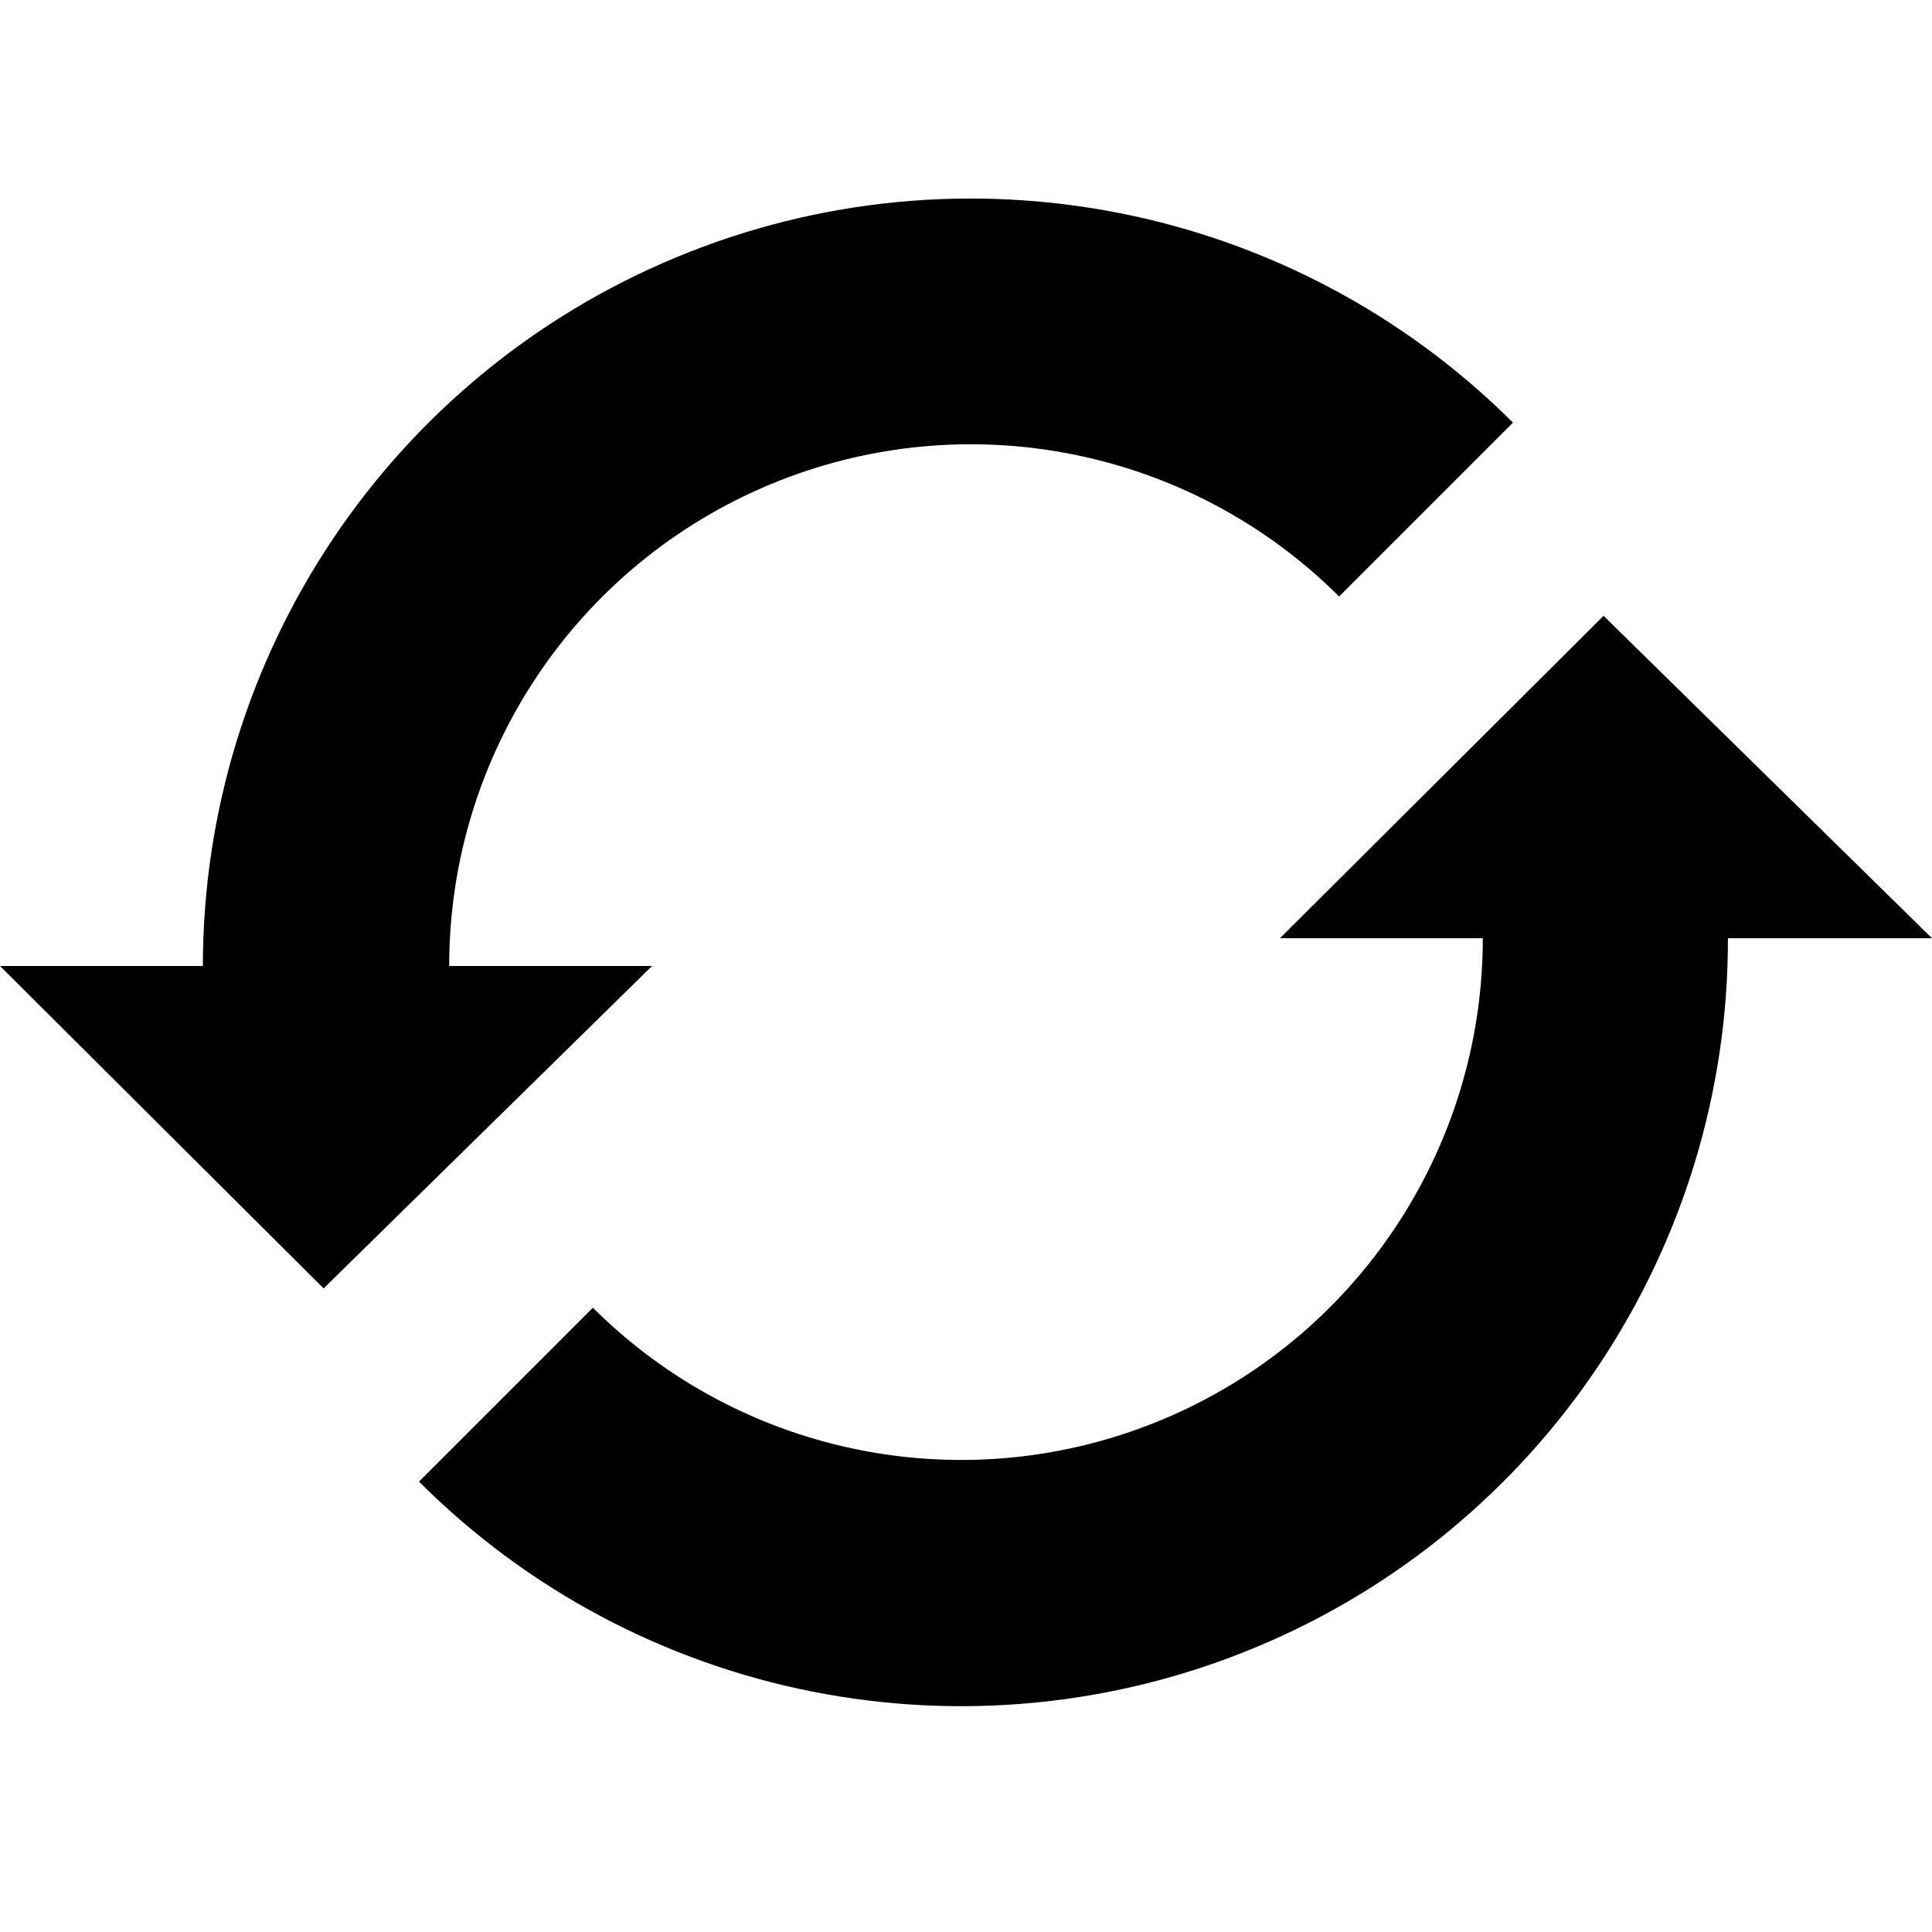
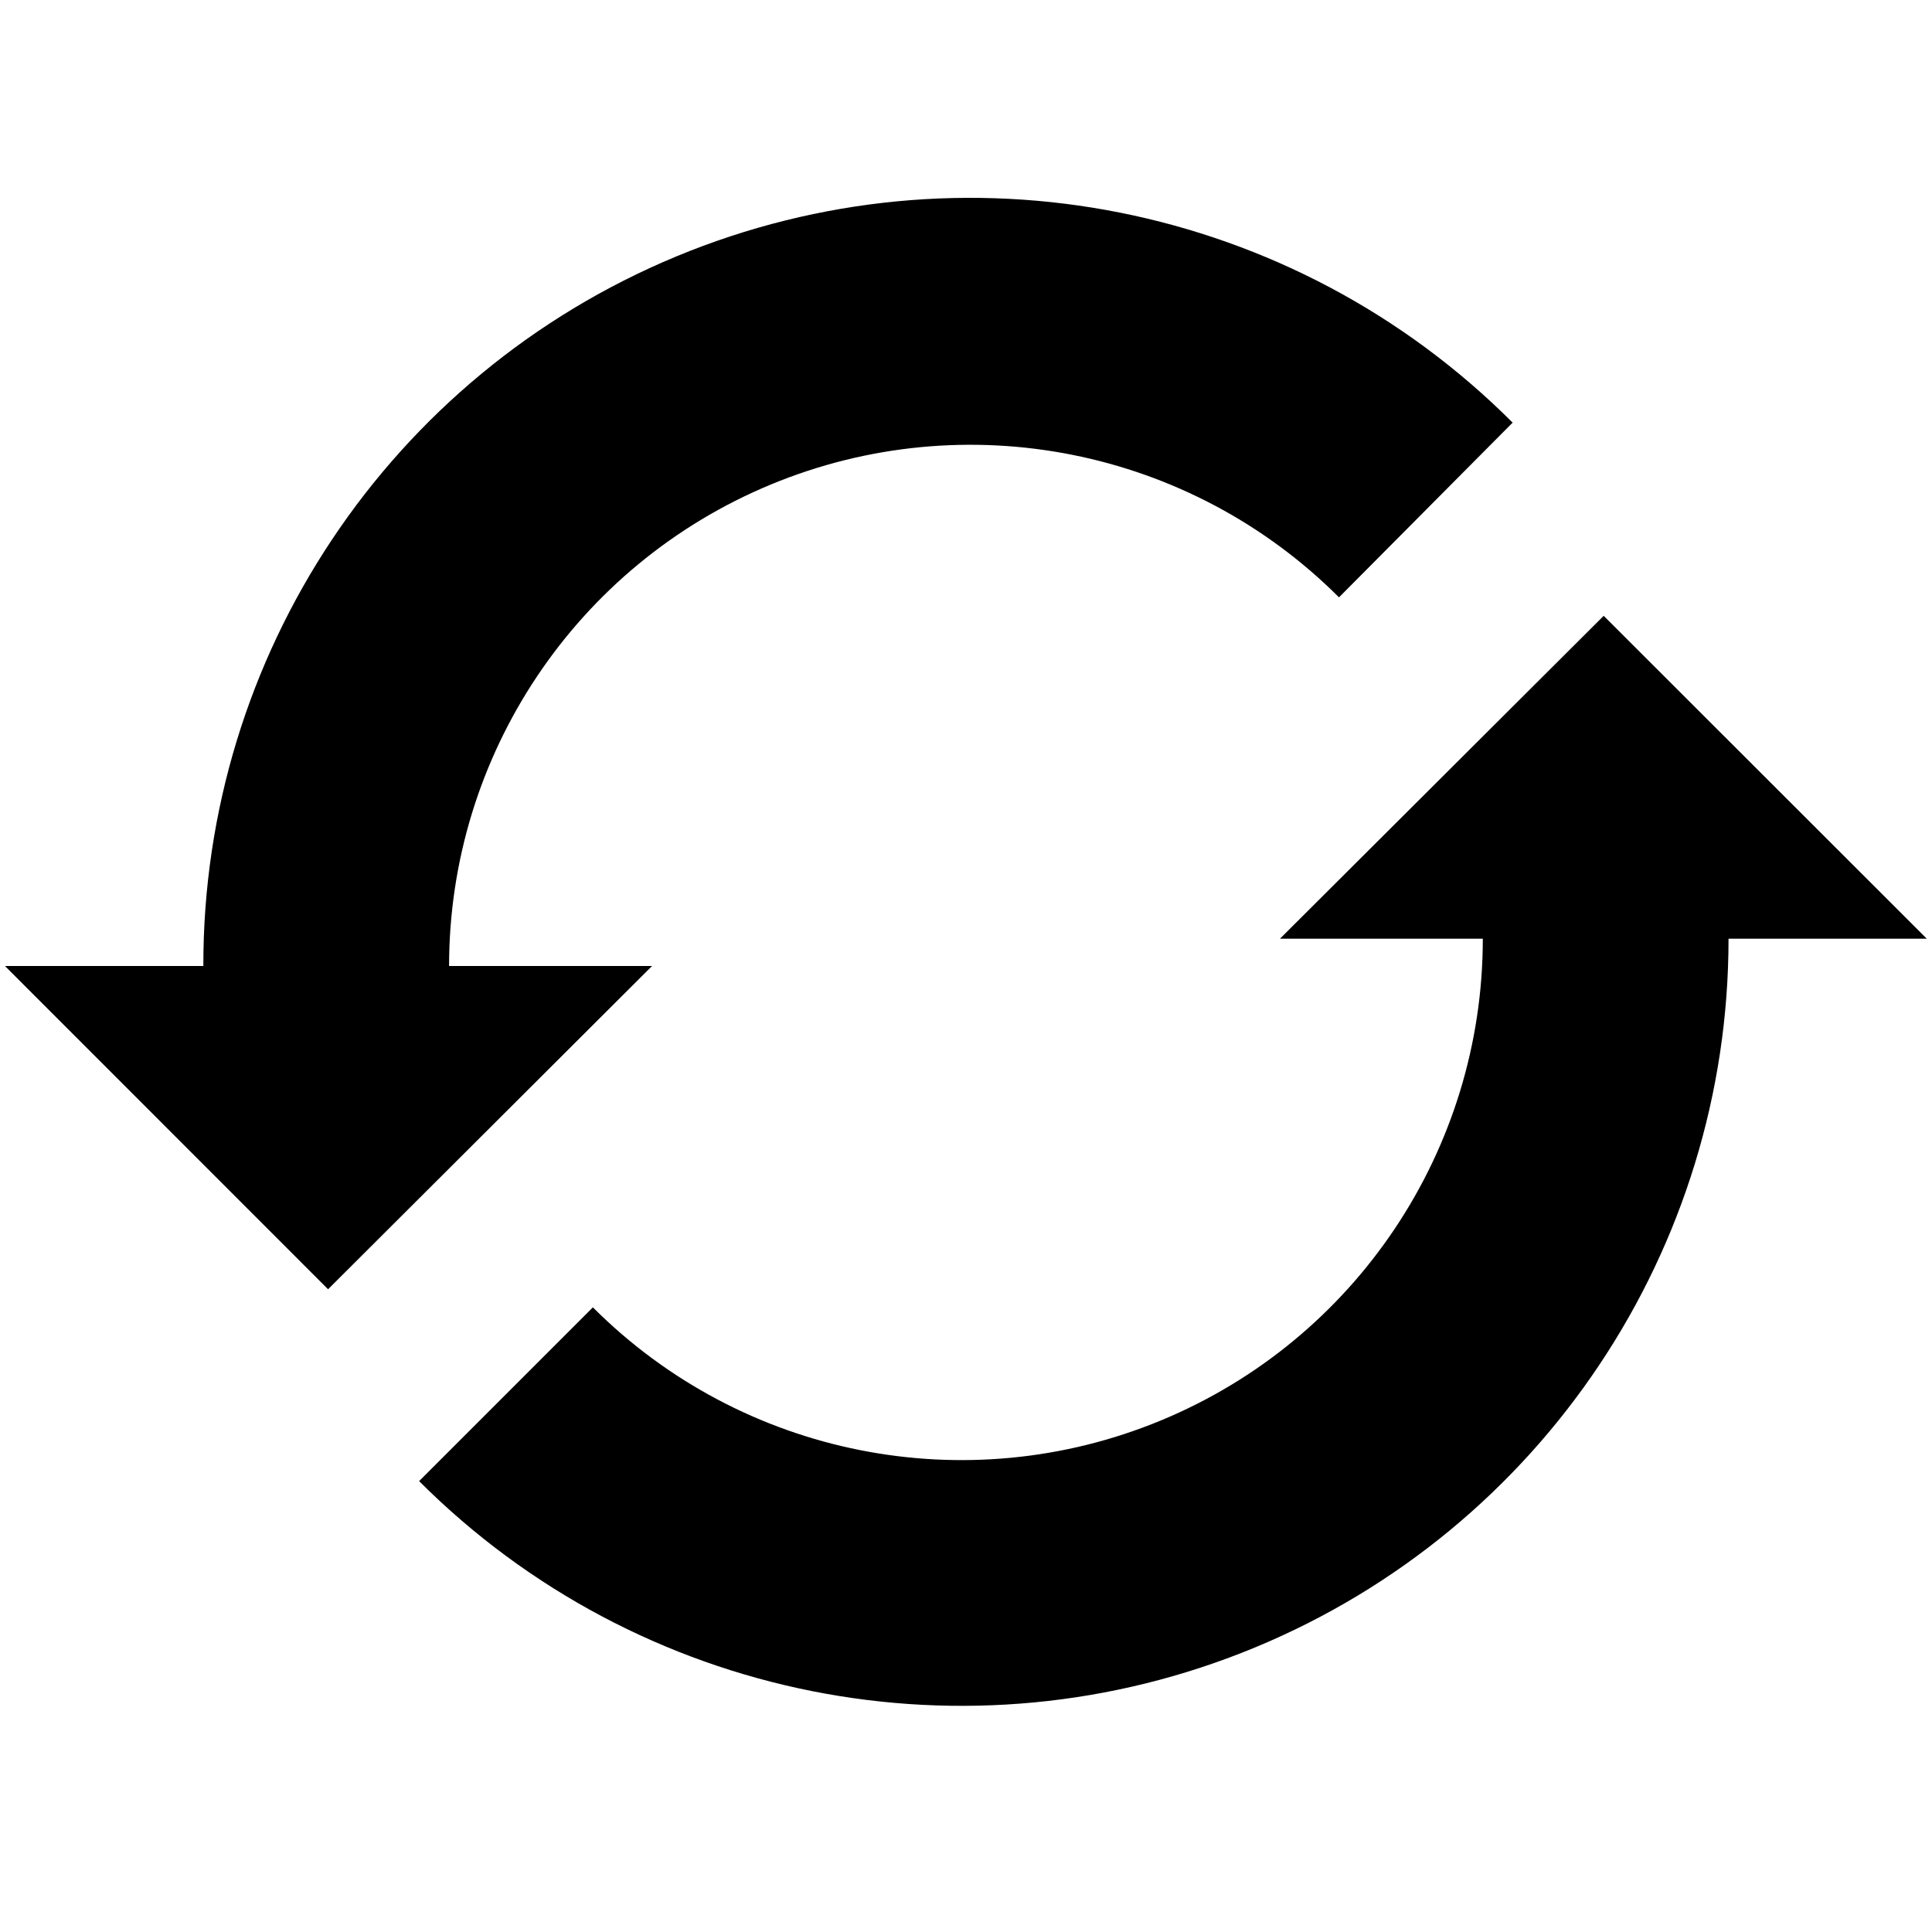
<svg xmlns="http://www.w3.org/2000/svg" id="Layer_1" data-name="Layer 1" viewBox="0 0 16 16">
-   <path d="M3.72,8a4.32,4.32,0,0,1,7.37-3.06L12.53,3.5A6.36,6.36,0,0,0,1.68,8H0l2.68,2.67L5.4,8Z" />
-   <path d="M13.28,5.1,10.6,7.77h1.68a4.32,4.32,0,0,1-7.37,3.06L3.47,12.27a6.35,6.35,0,0,0,10.84-4.5H16Z" />
+   <path d="M3.719,8a4.318,4.318,0,0,1,7.37-3.053L12.527,3.5A6.351,6.351,0,0,0,1.684,8H.041l2.676,2.677L5.4,8Z" />
+   <path d="M13.281,5.1,10.6,7.774H12.28a4.317,4.317,0,0,1-7.37,3.053L3.471,12.266A6.352,6.352,0,0,0,14.315,7.774h1.642Z" />
</svg>
